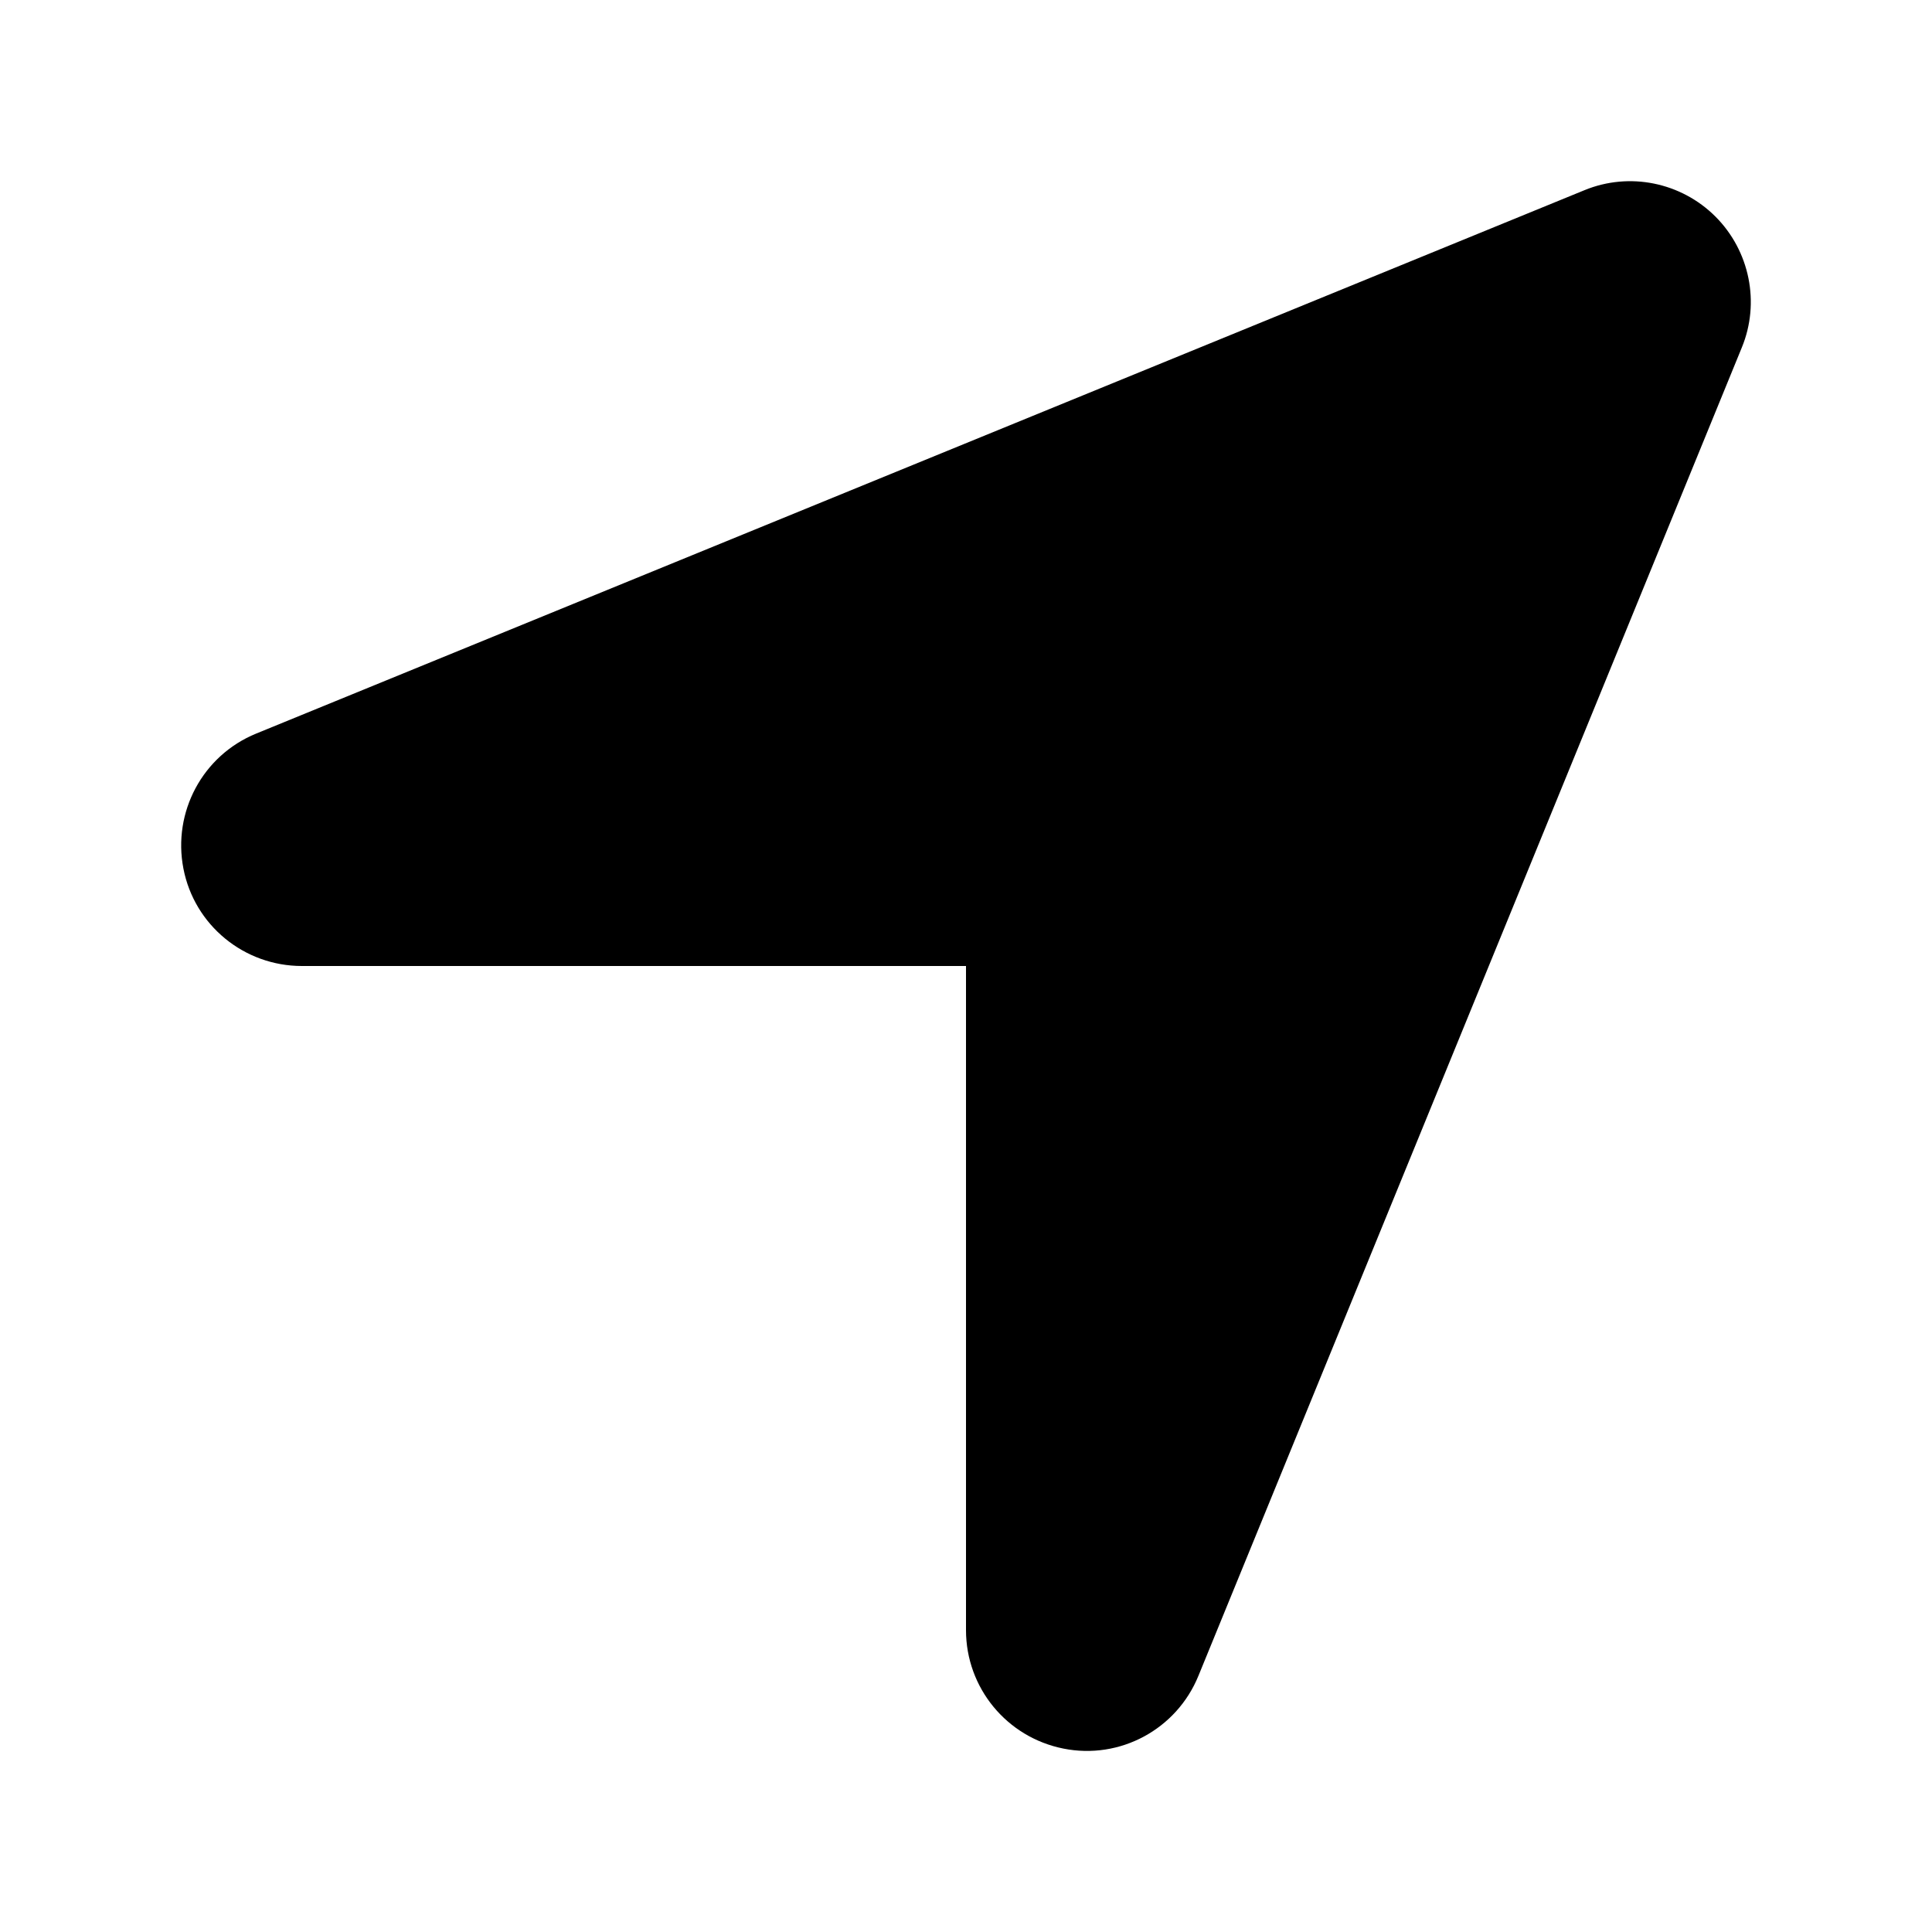
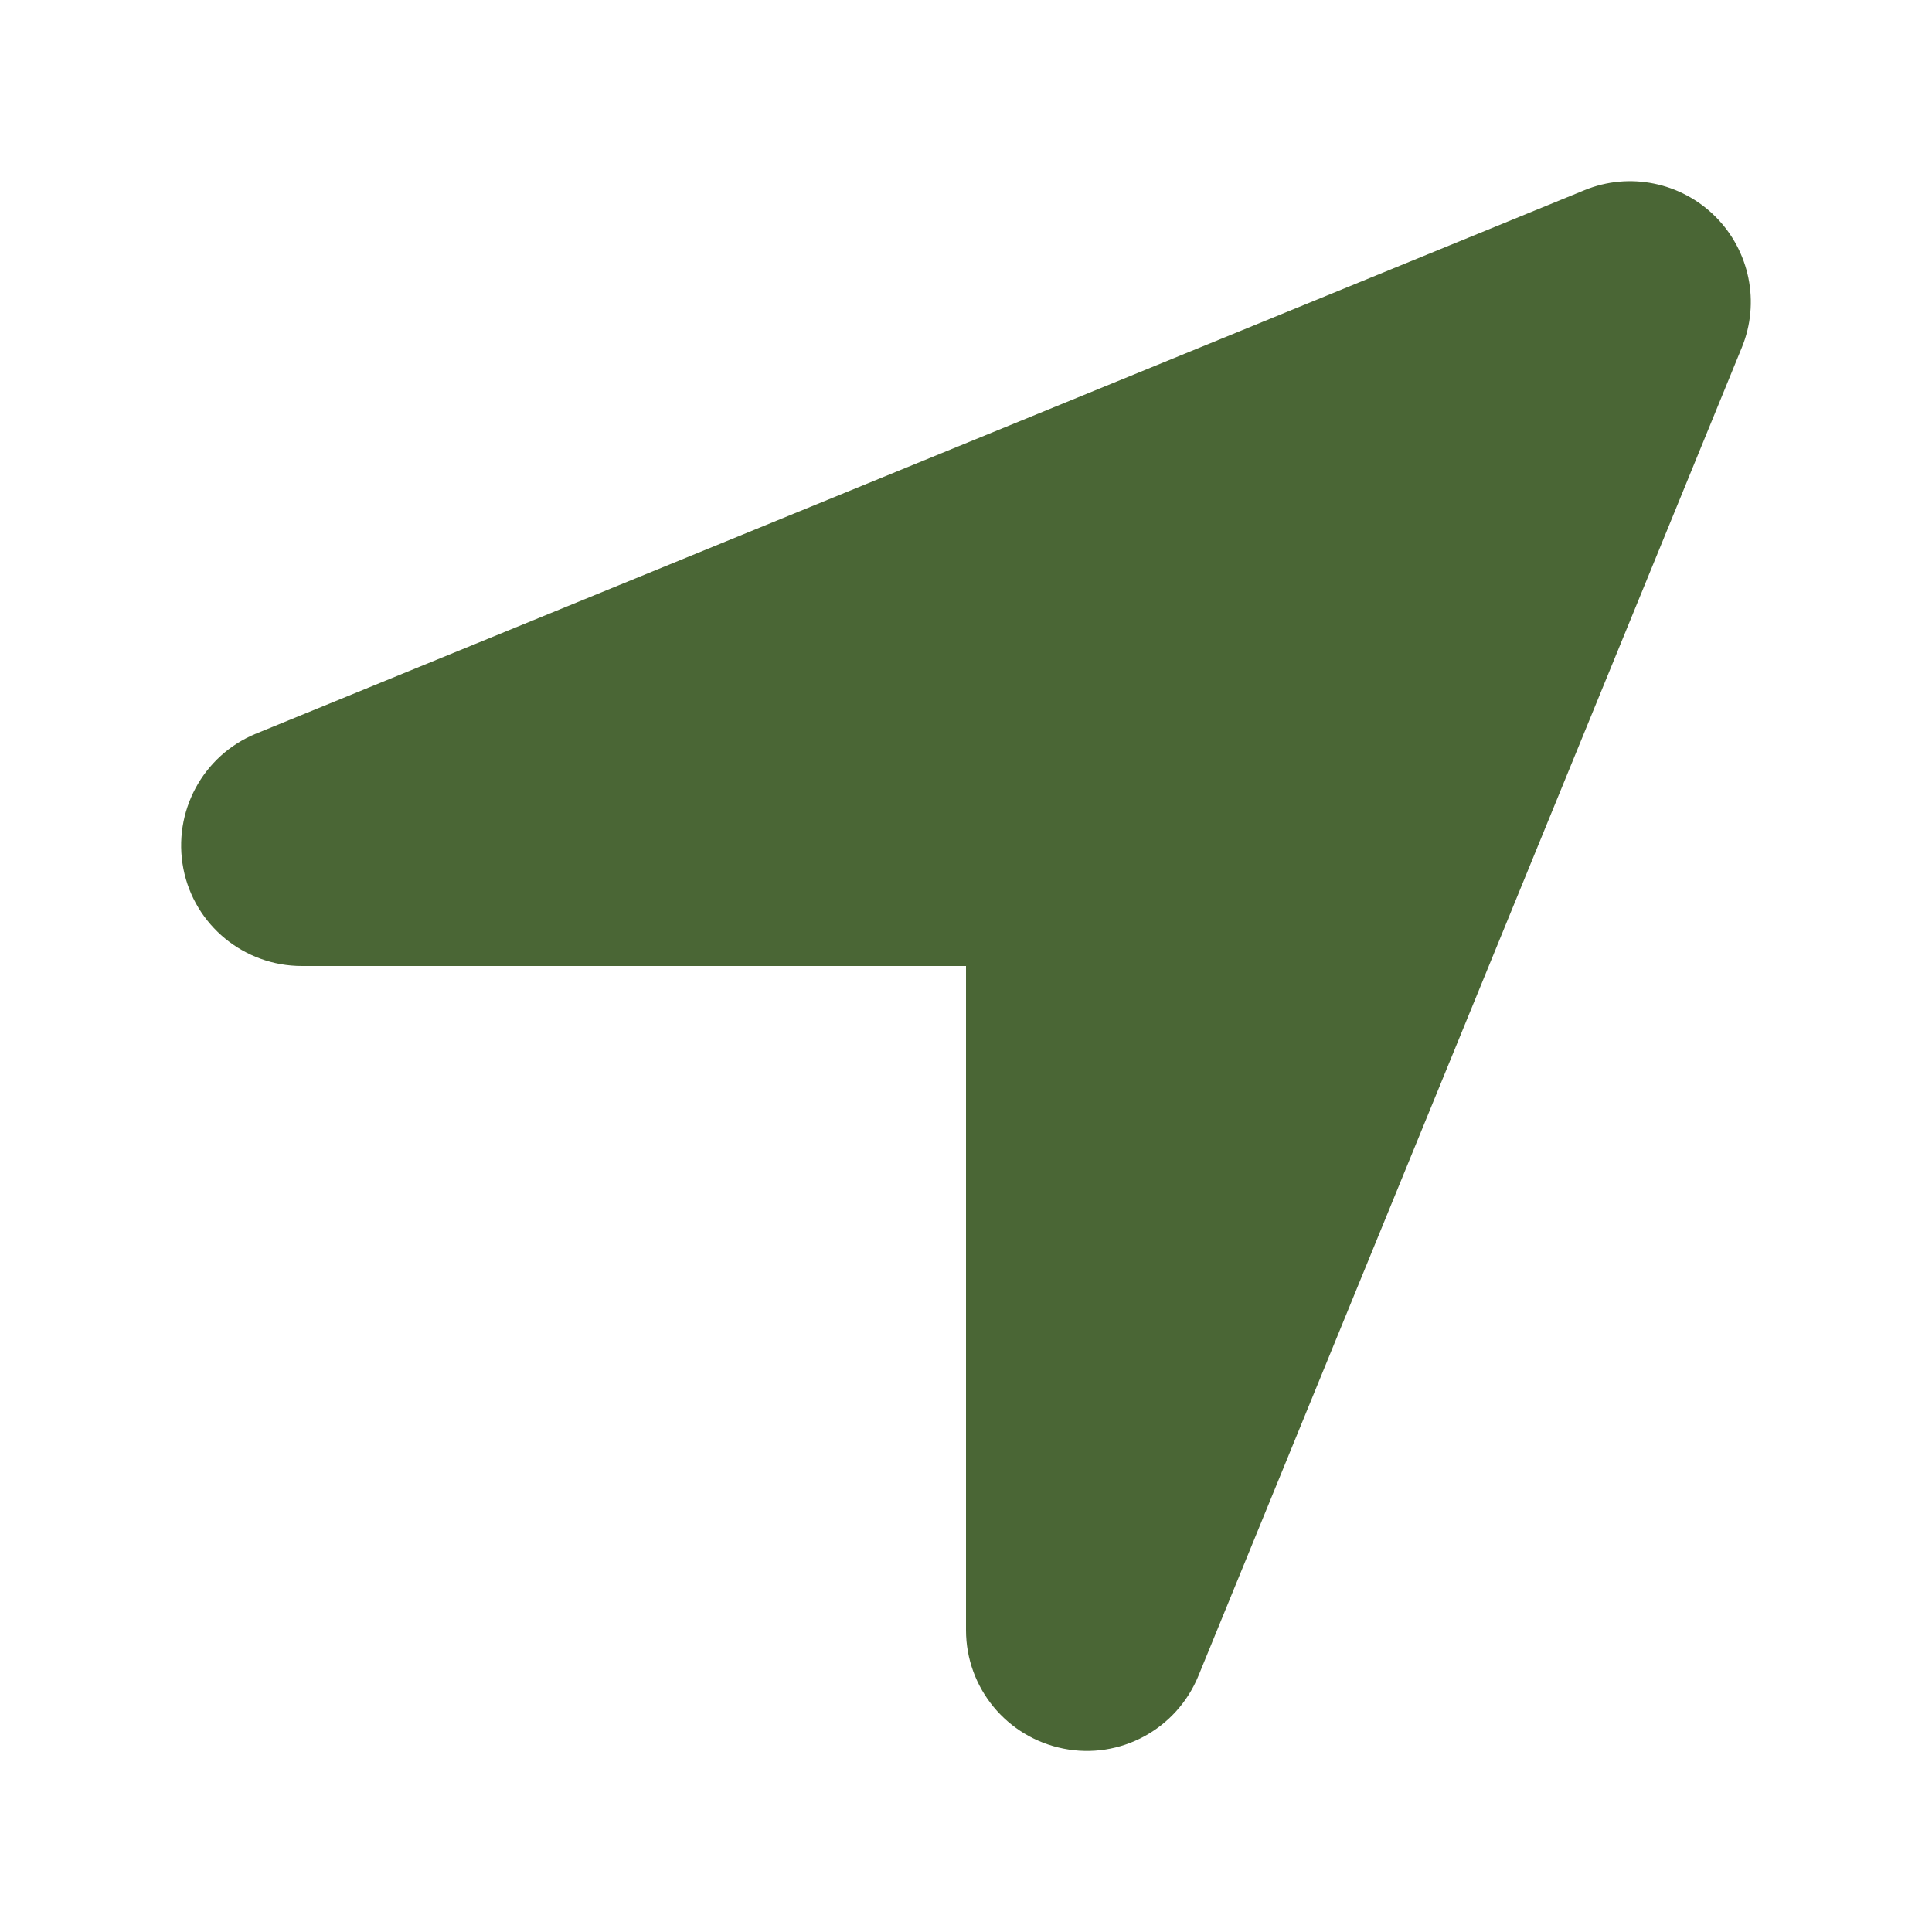
<svg xmlns="http://www.w3.org/2000/svg" width="32" height="32" viewBox="0 0 32 32" fill="none">
-   <path d="M28.85 5.756C29.156 5.013 28.981 4.156 28.413 3.587C27.844 3.019 26.988 2.844 26.244 3.15L4.244 12.15C3.356 12.512 2.856 13.45 3.038 14.387C3.219 15.325 4.044 16 5 16H16V27C16 27.956 16.675 28.775 17.613 28.962C18.55 29.15 19.488 28.644 19.85 27.756L28.85 5.756Z" fill="black" />
+   <path d="M28.85 5.756C29.156 5.012 28.981 4.156 28.412 3.587C27.844 3.019 26.987 2.844 26.244 3.15L4.244 12.15C3.356 12.512 2.856 13.45 3.037 14.387C3.219 15.325 4.044 16 5 16H16V27C16 27.956 16.675 28.775 17.612 28.962C18.55 29.15 19.487 28.644 19.85 27.756L28.85 5.756Z" fill="#4A6635" />
</svg>
